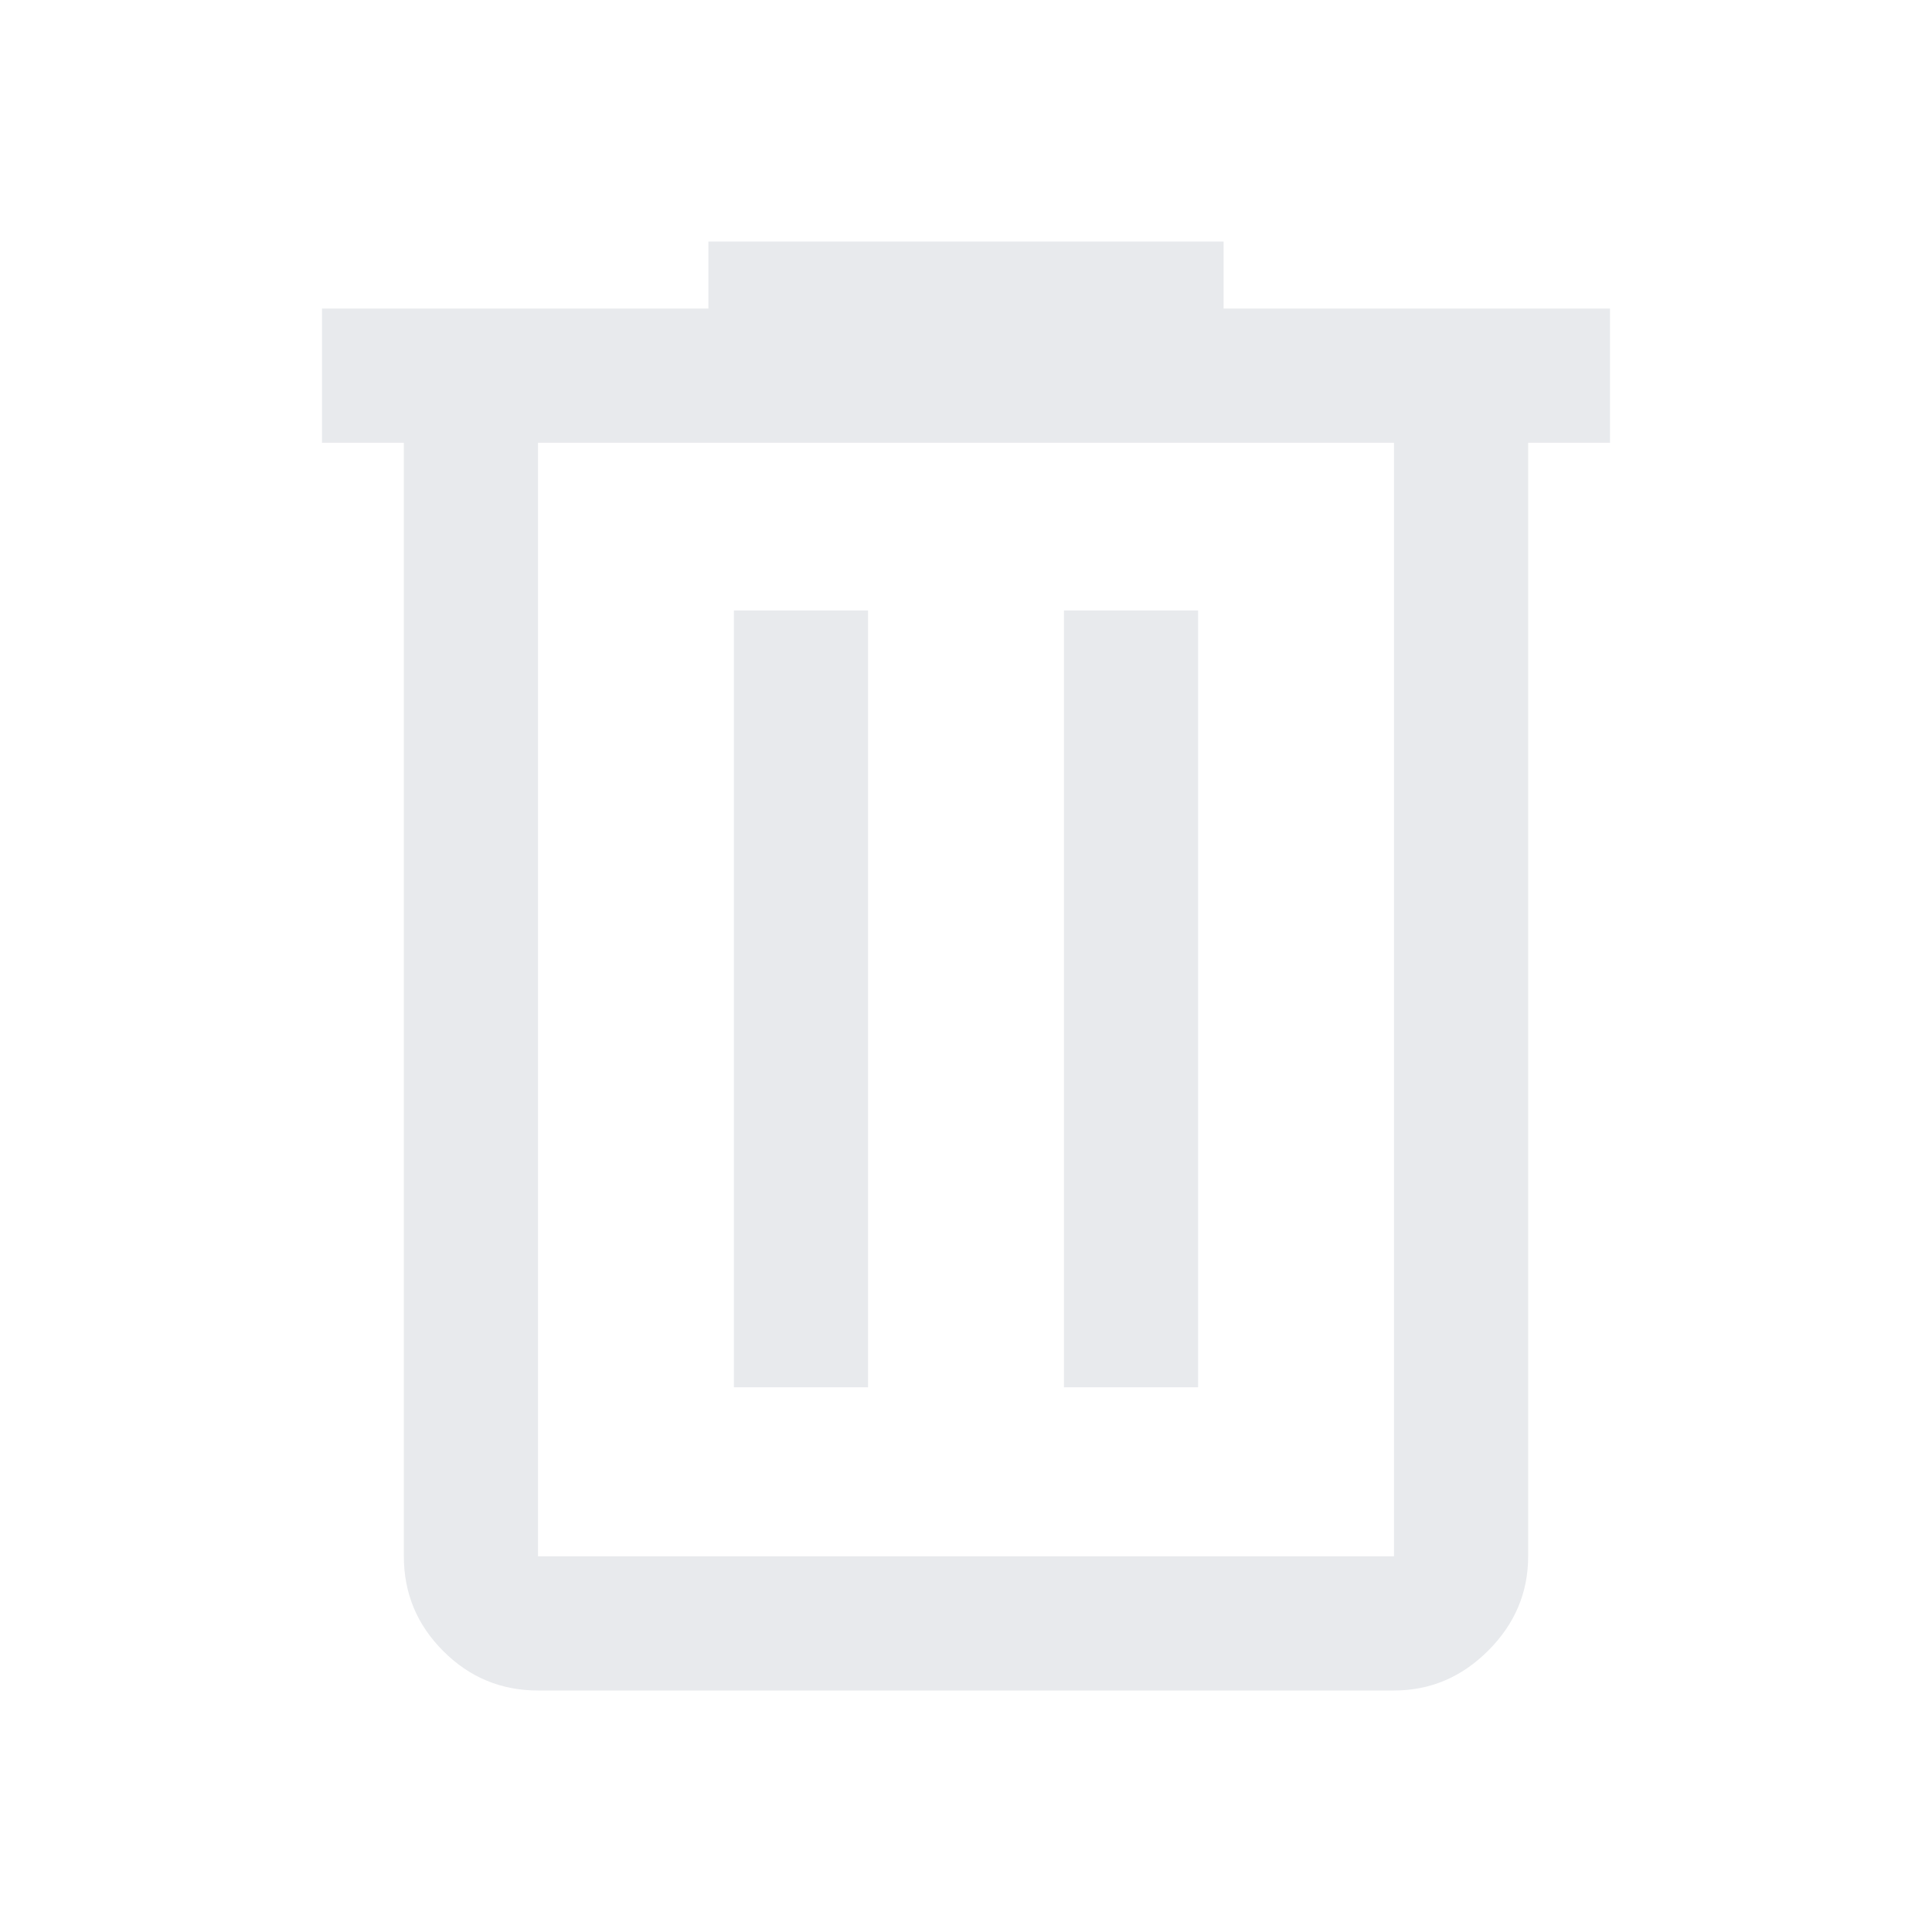
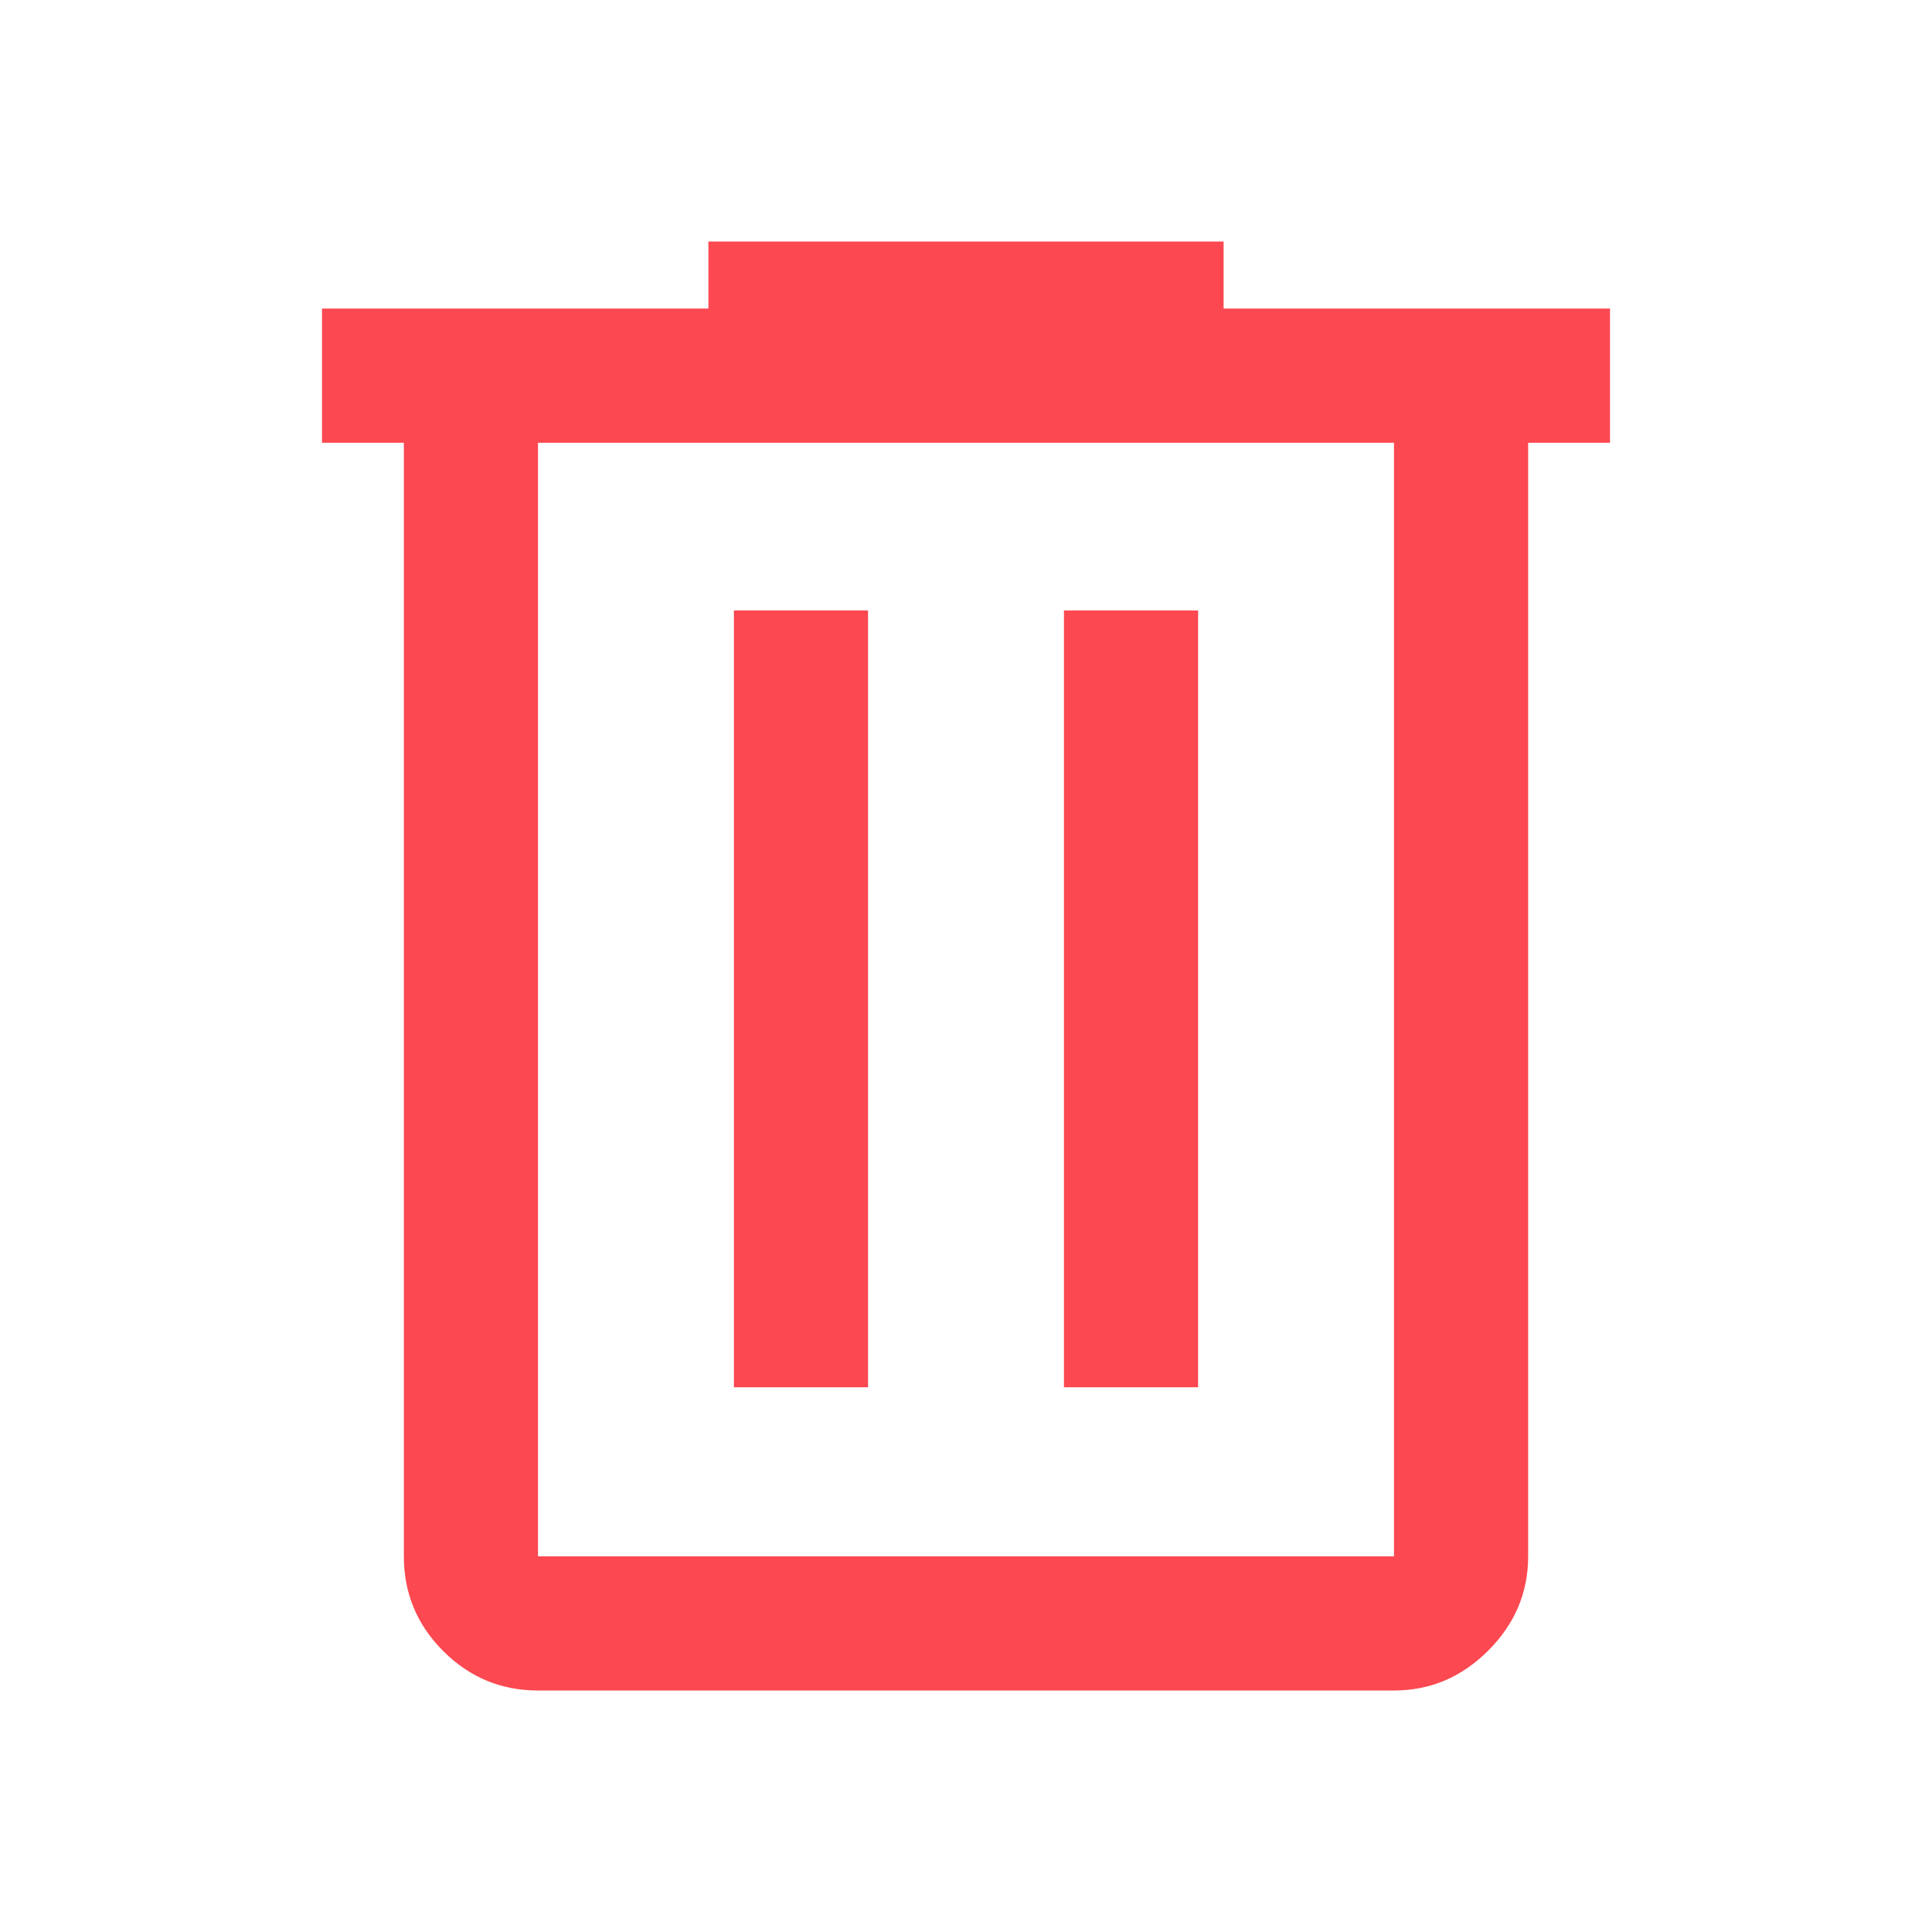
- <svg xmlns="http://www.w3.org/2000/svg" height="40px" viewBox="0 -960 960 960" width="40px" fill="#e8eaed">
+ <svg xmlns="http://www.w3.org/2000/svg" height="40px" viewBox="0 -960 960 960" width="40px" fill="#FC4850">
  <path d="M267.33-120q-27.5 0-47.08-19.58-19.58-19.59-19.58-47.09V-740H160v-66.67h192V-840h256v33.33h192V-740h-40.67v553.33q0 27-19.83 46.84Q719.67-120 692.67-120H267.33Zm425.34-620H267.33v553.33h425.34V-740Zm-328 469.33h66.66v-386h-66.66v386Zm164 0h66.66v-386h-66.66v386ZM267.33-740v553.33V-740Z" />
</svg>
